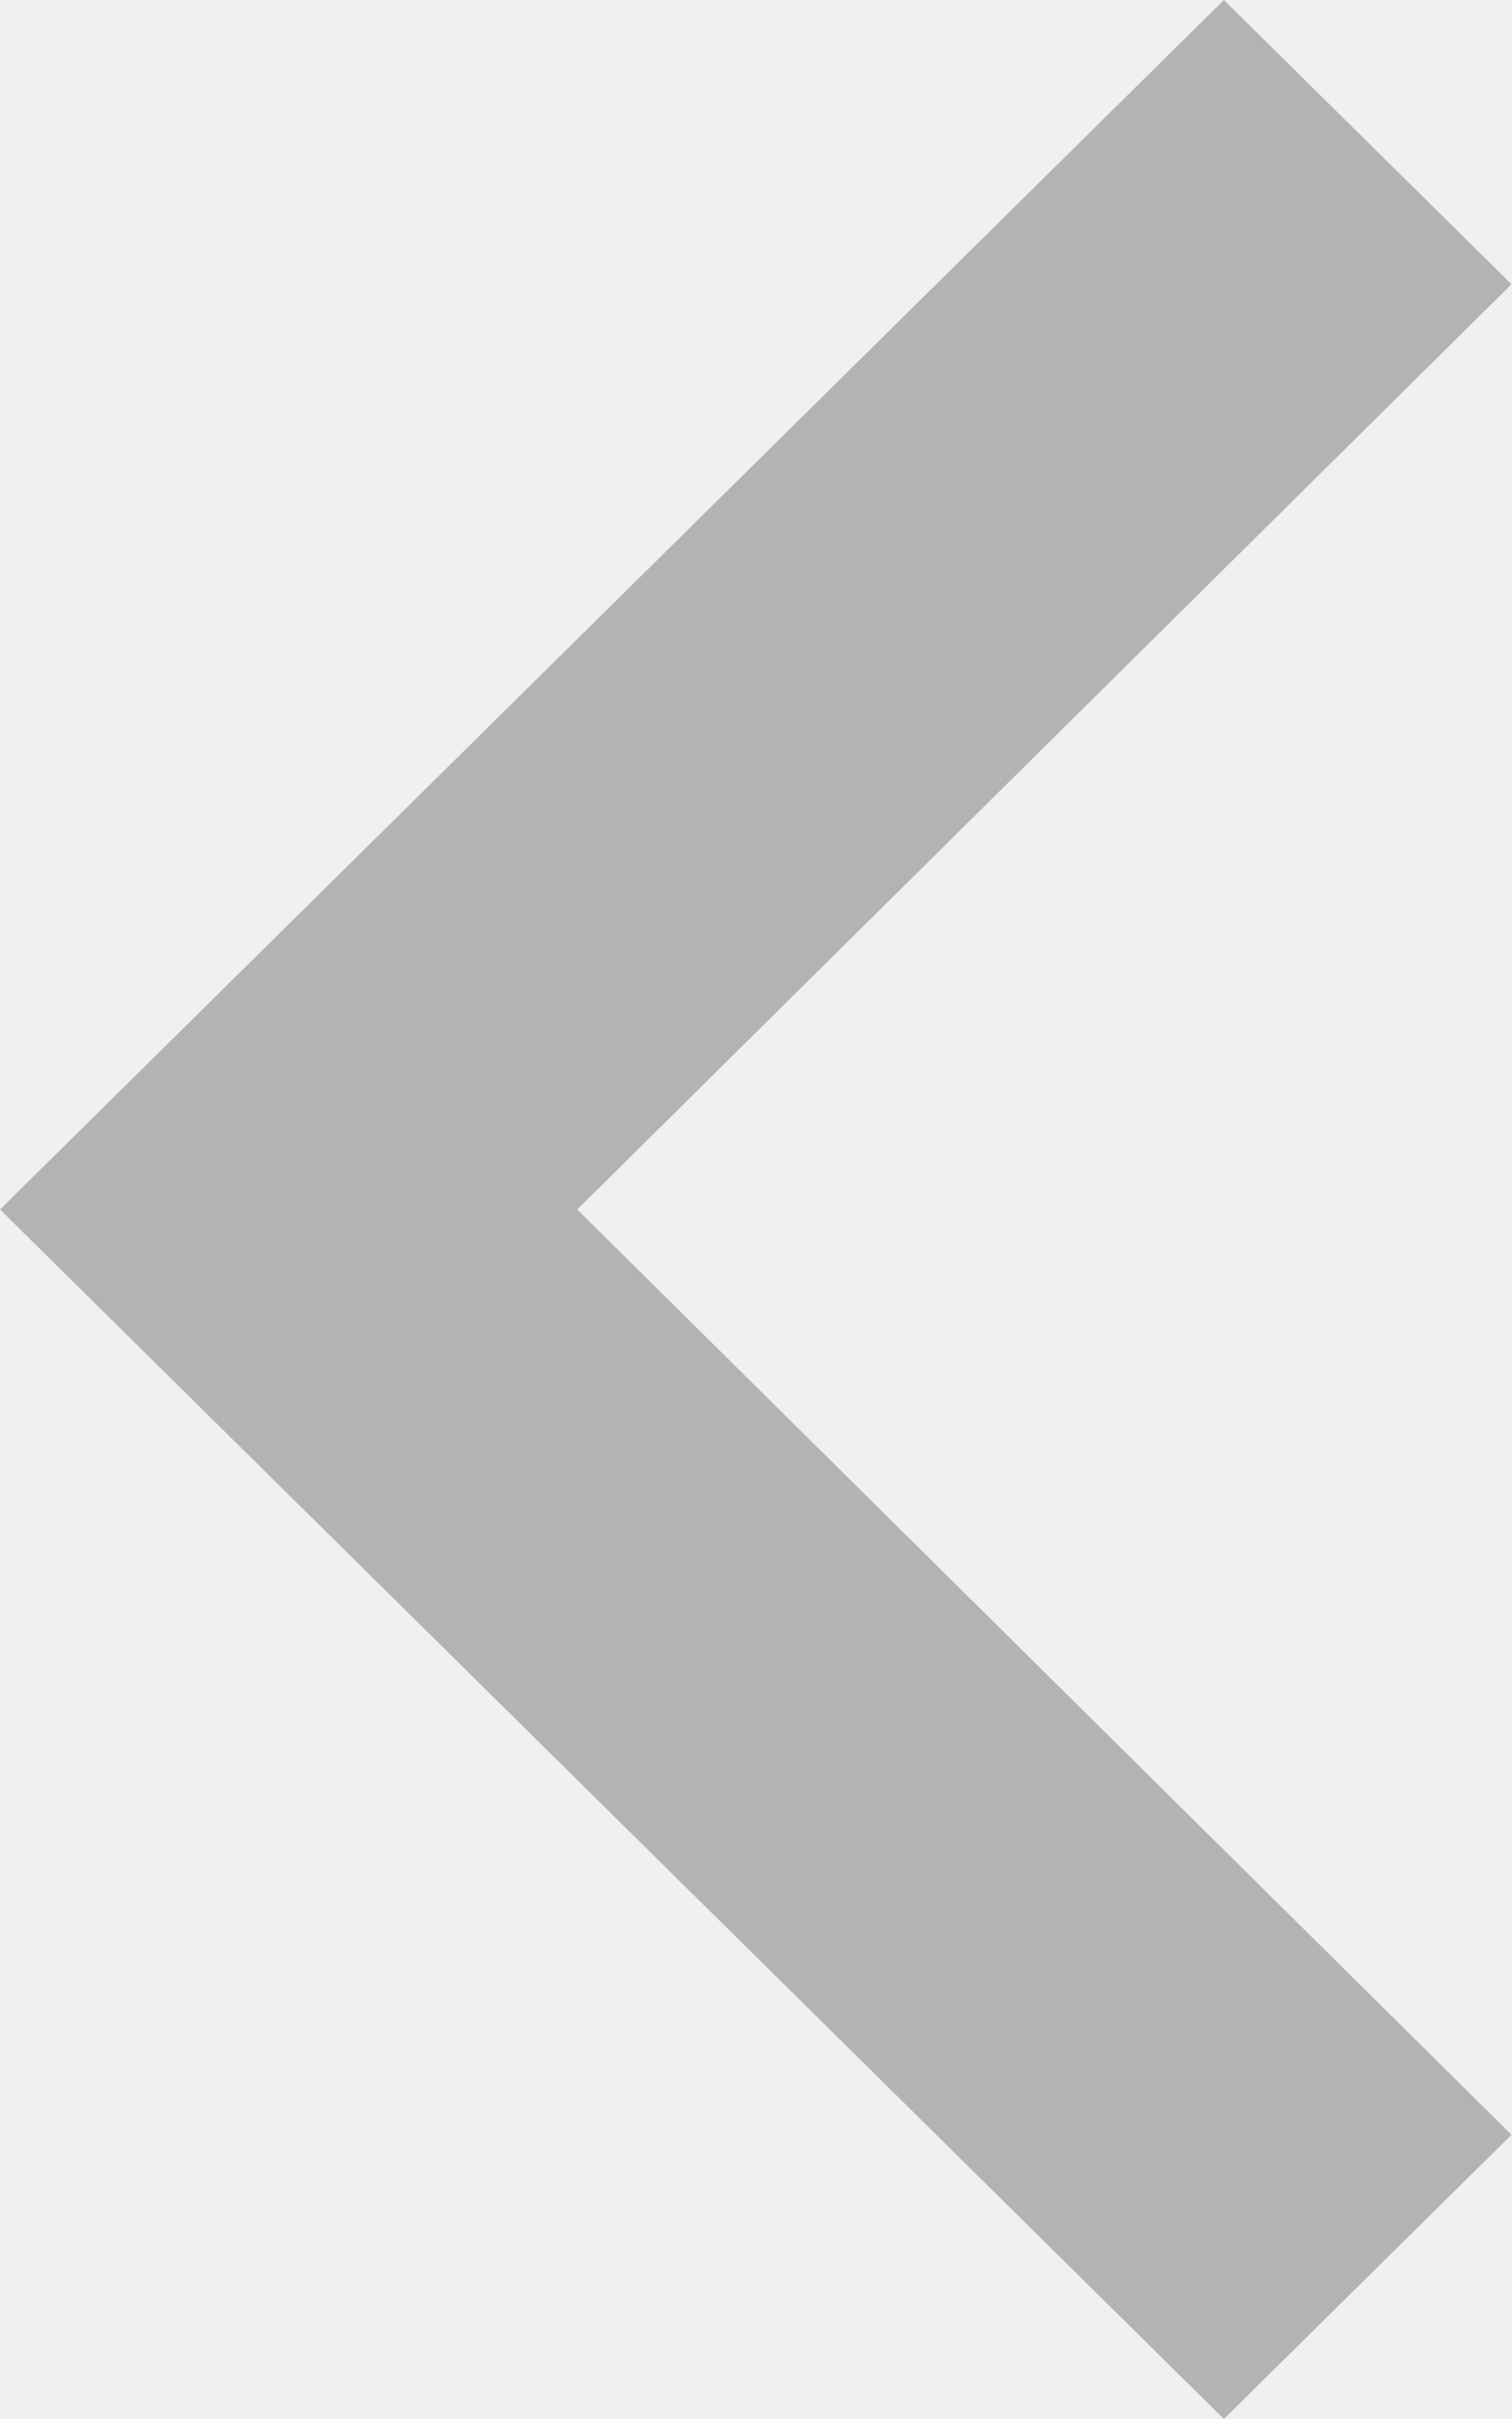
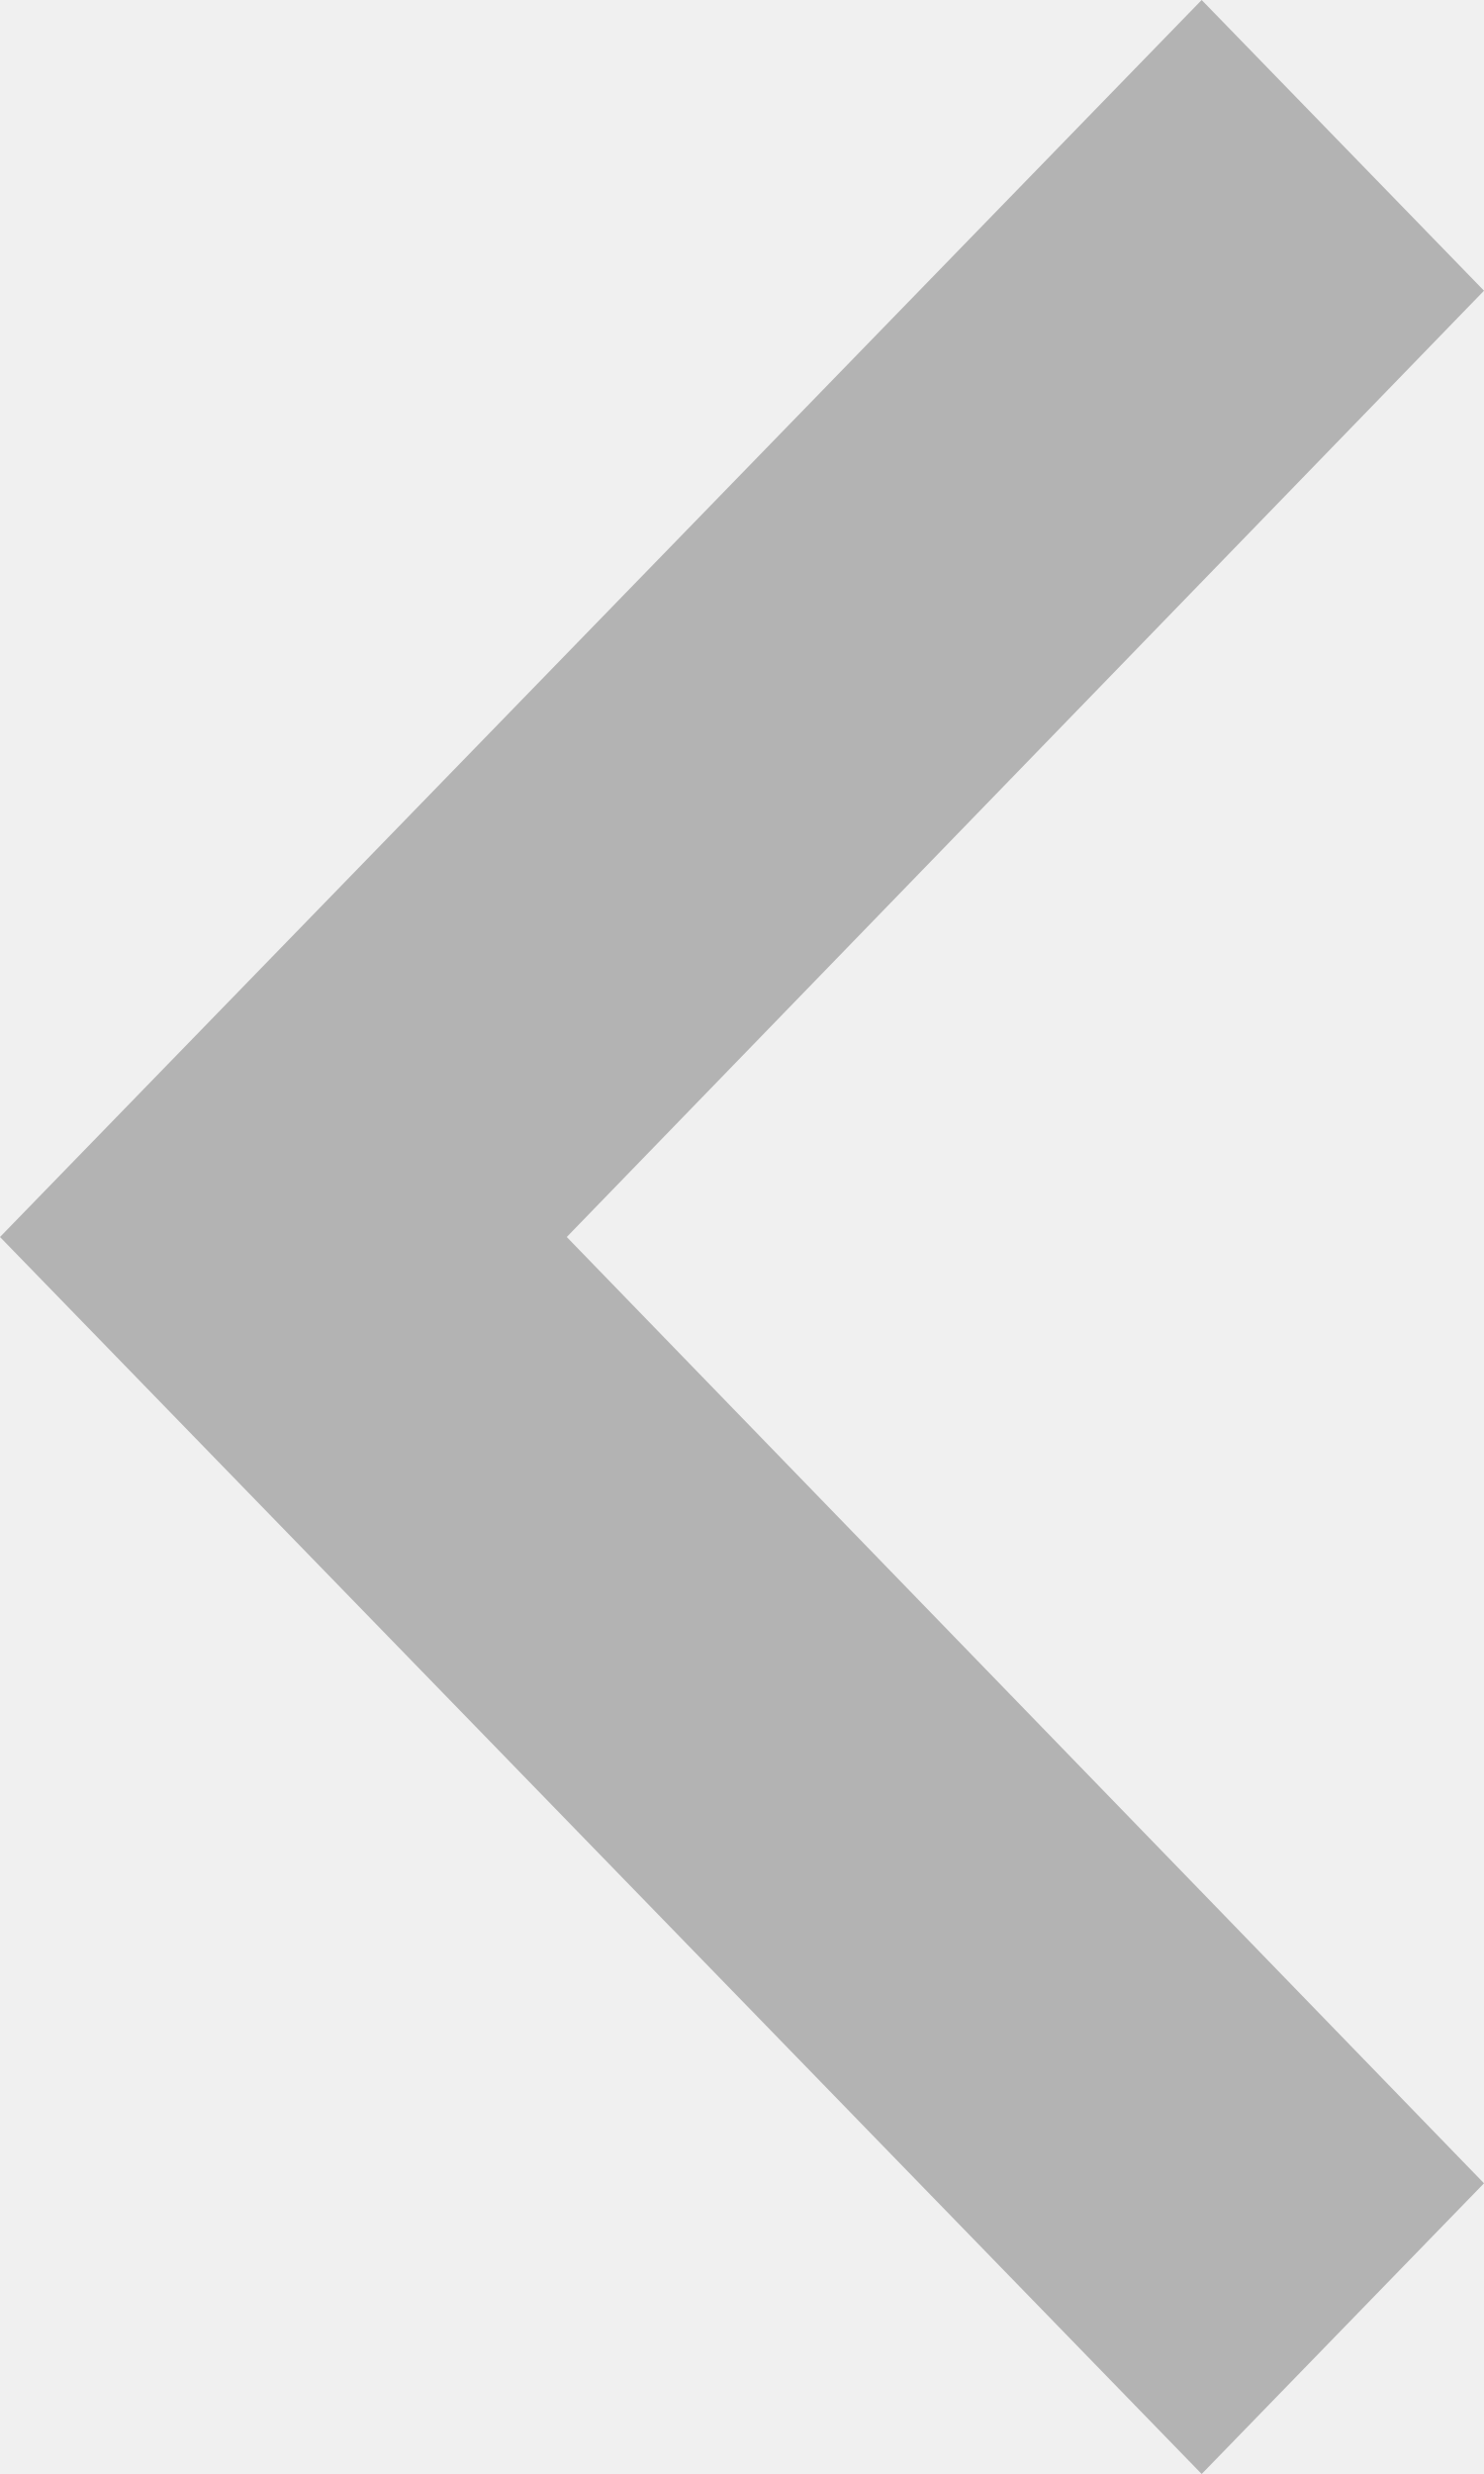
- <svg xmlns="http://www.w3.org/2000/svg" width="10" height="16" viewBox="0 0 10 16" fill="none">
-   <g clip-path="url(#clip0_111_594)">
-     <path d="M10 14.12L3.819 8L10 1.88L8.097 0L0 8L8.097 16L10 14.12Z" fill="#B3B3B3" />
+ <svg xmlns="http://www.w3.org/2000/svg" width="12" height="20" viewBox="0 0 12 20" fill="none">
+   <g clip-path="url(#clip0_111_557)">
+     <path d="M12 17.65L4.583 10L12 2.35L9.717 0L0 10L9.717 20L12 17.65Z" fill="#B3B3B3" />
  </g>
  <defs>
-     <clipPath id="clip0_111_594">
-       <rect width="10" height="16" fill="white" />
+     <clipPath id="clip0_111_557">
+       <rect width="12" height="20" fill="white" />
    </clipPath>
  </defs>
</svg>
